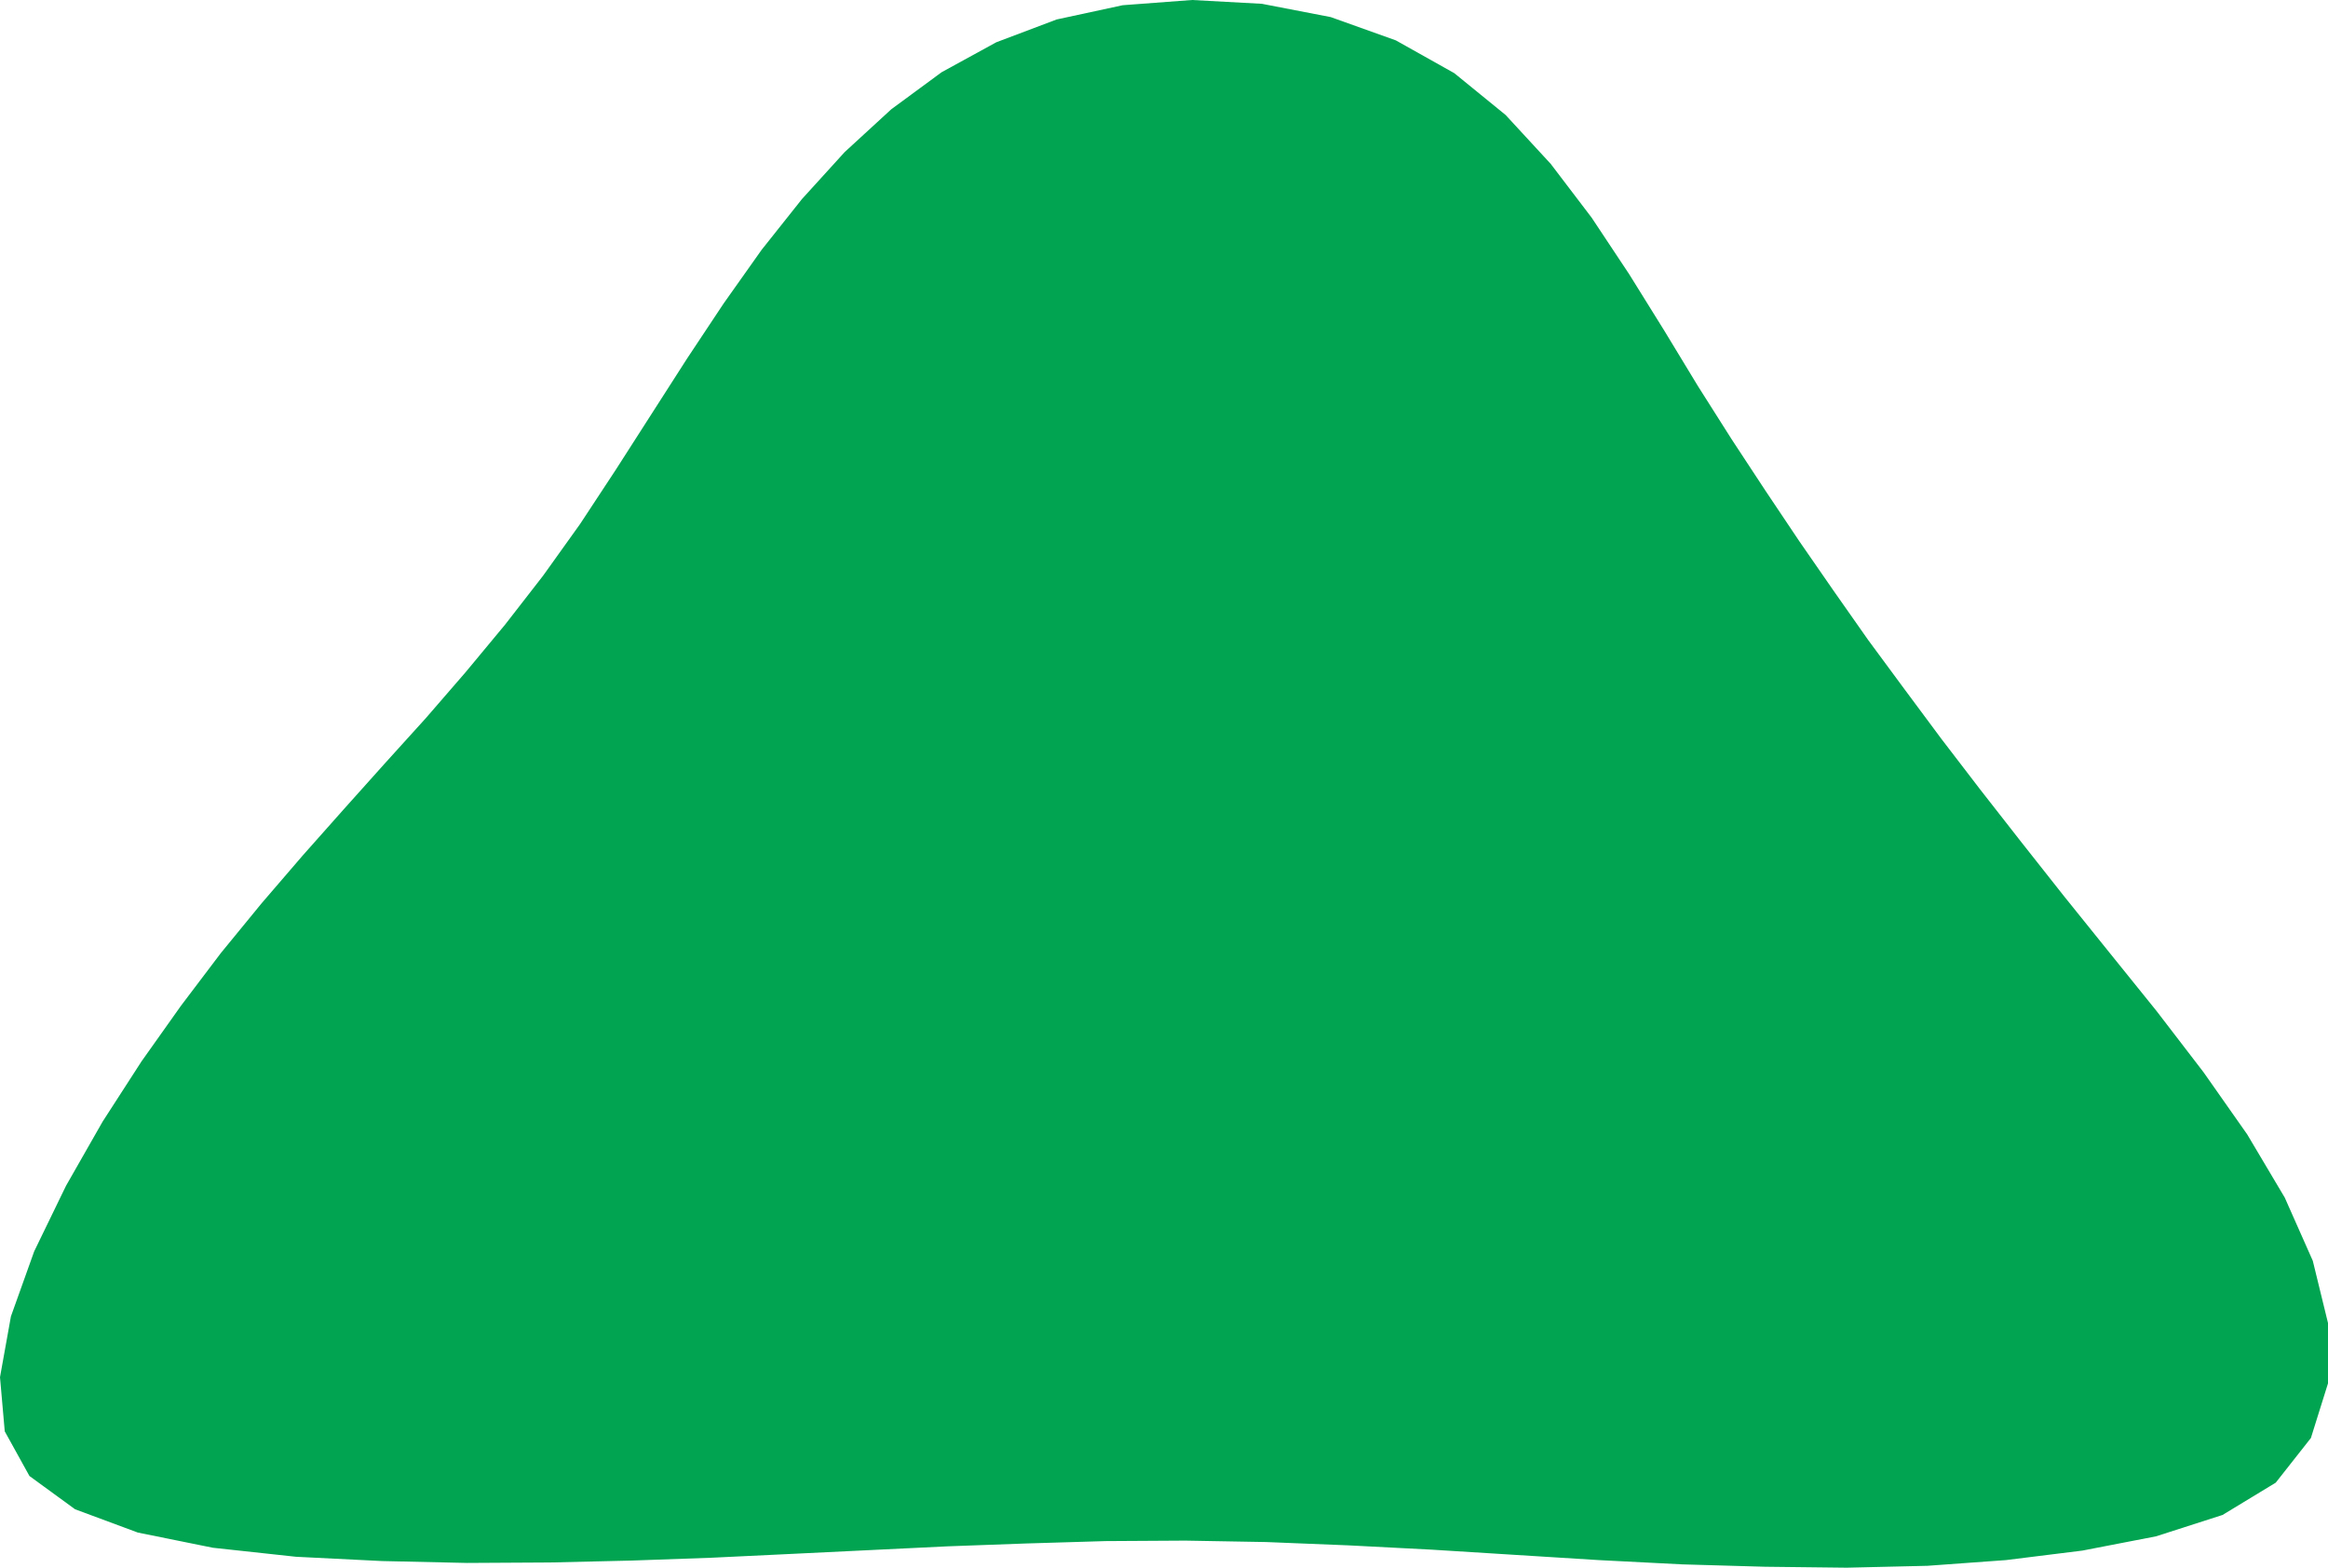
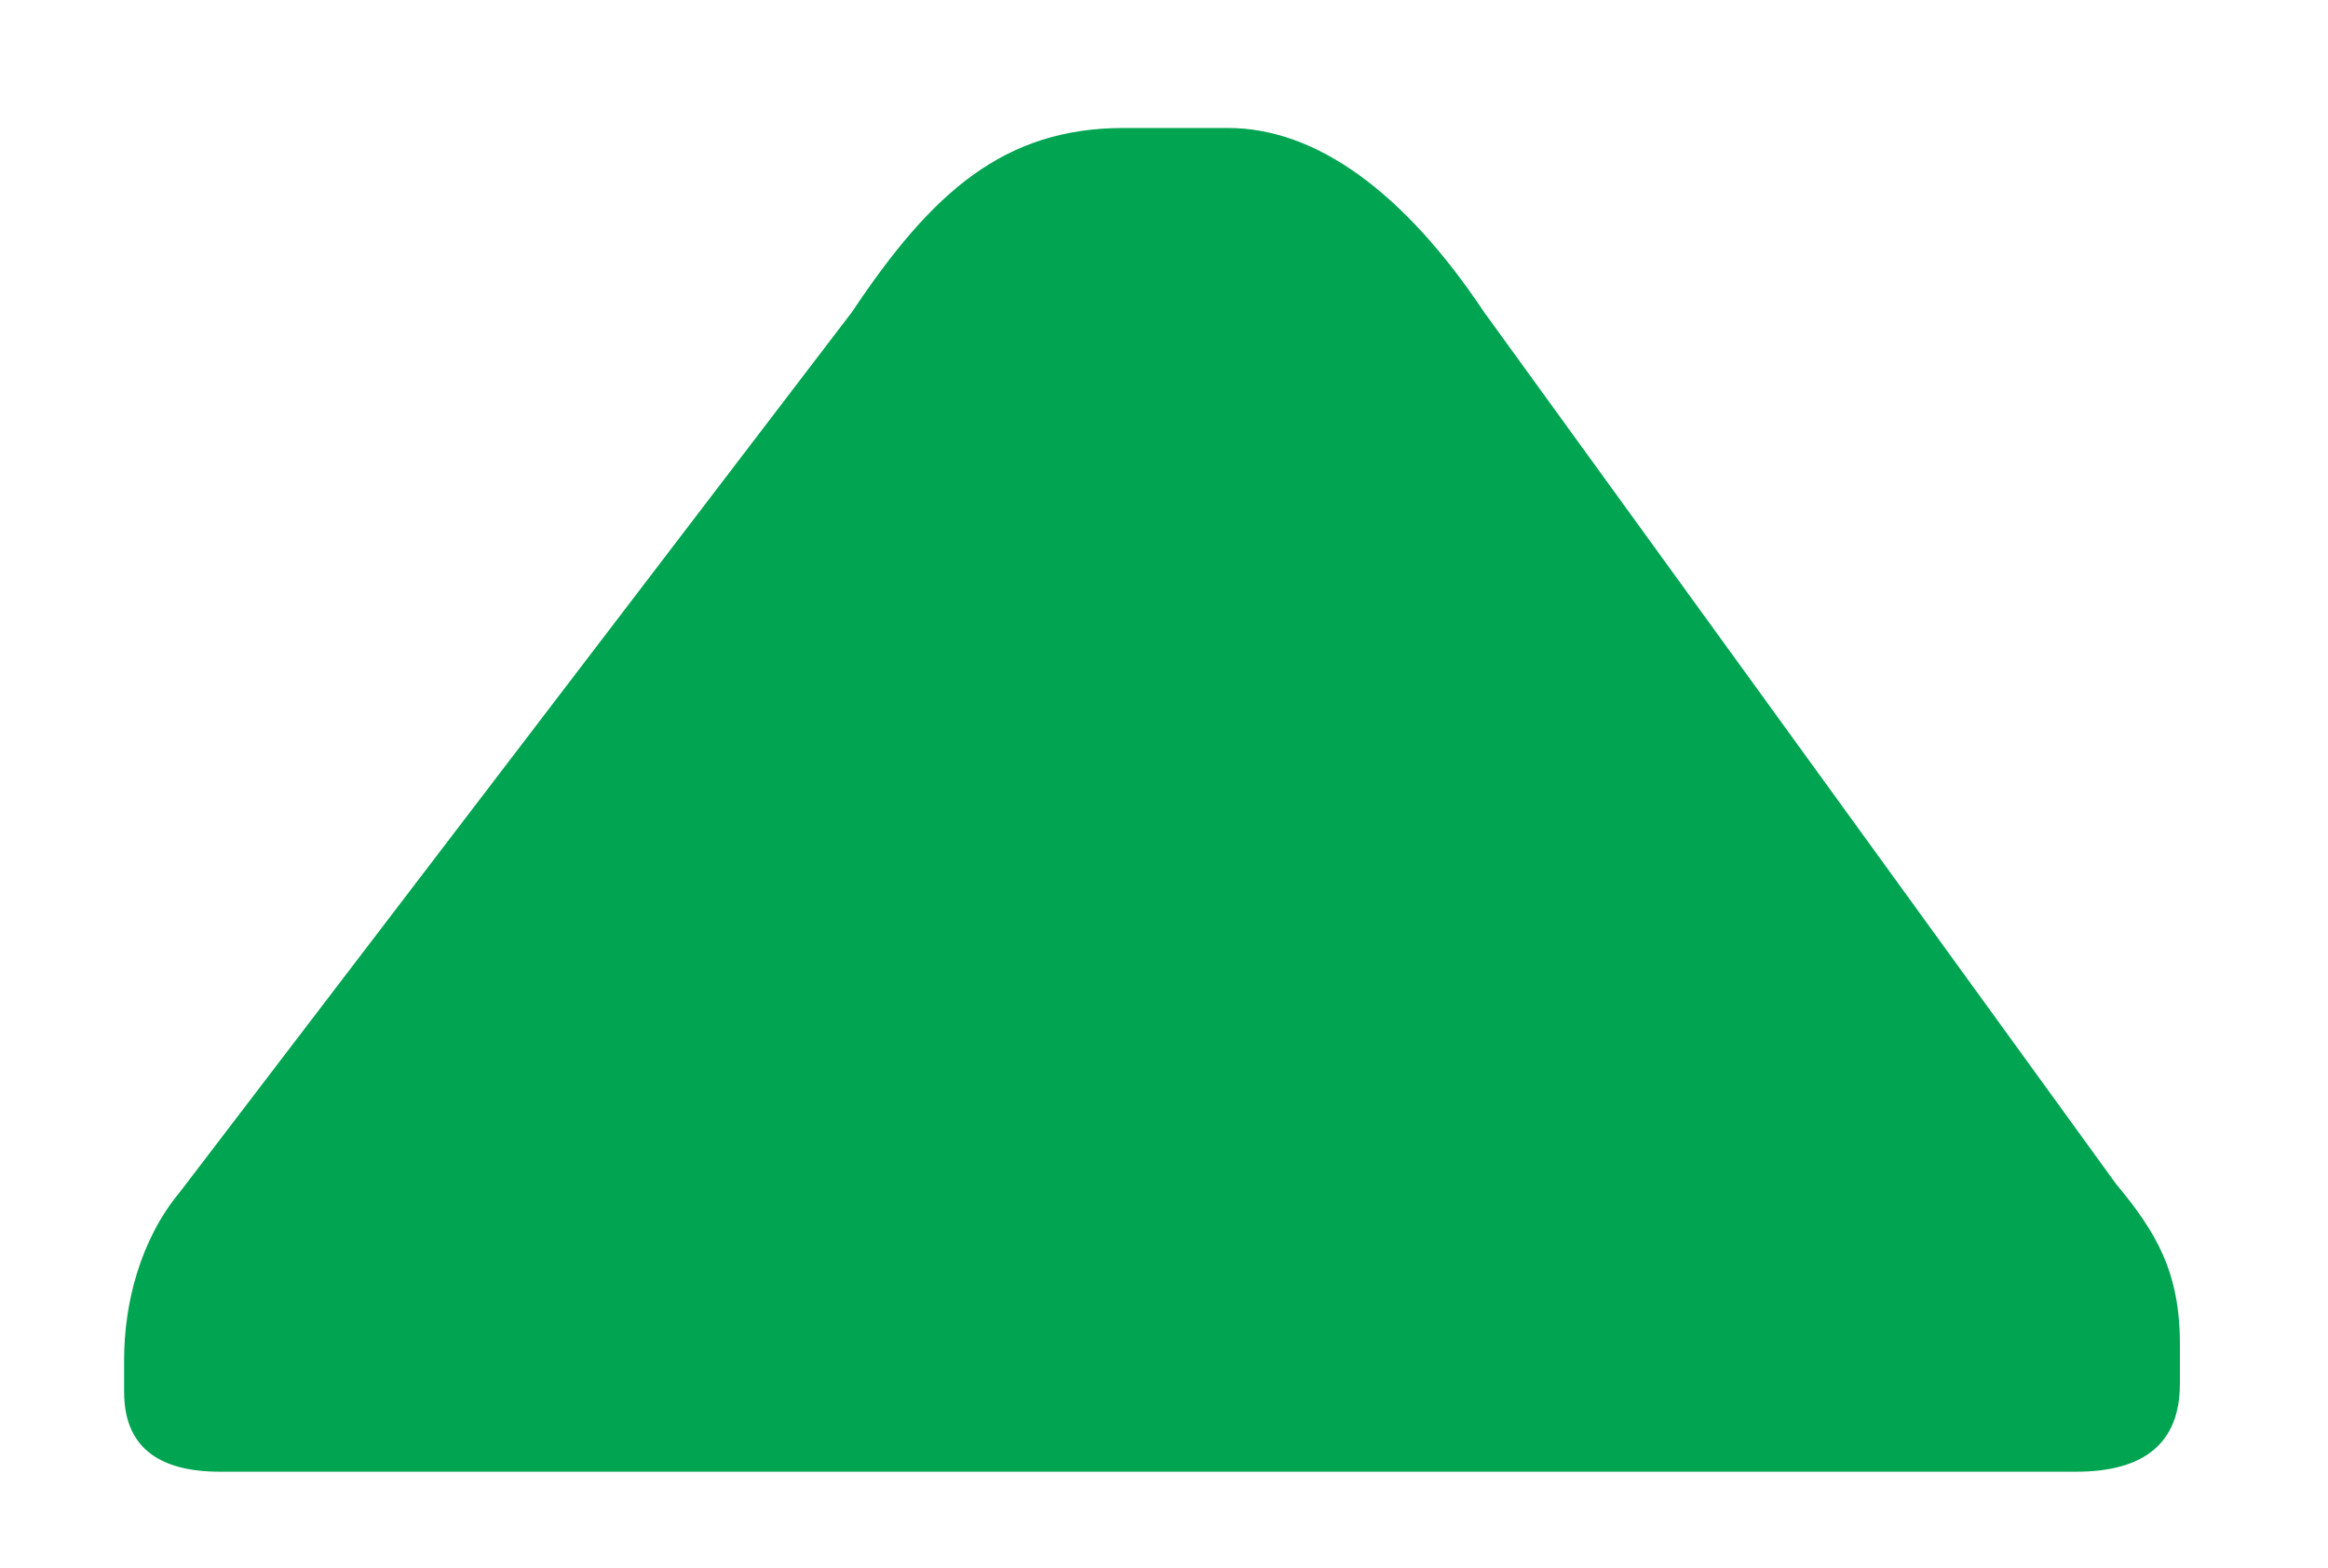
- <svg xmlns="http://www.w3.org/2000/svg" width="490mm" height="330mm" viewBox="0 0 49 33" role="img" aria-label="1/4 Rak grön">
-   <path d="M 22.24 0.41 L 20.97 0.89 L 19.82 1.52 L 18.76 2.30 L 17.78 3.20 L 16.88 4.19 L 16.03 5.26 L 15.23 6.39 L 14.46 7.55 L 13.71 8.72 L 12.96 9.89 L 12.21 11.03 L 11.43 12.12 L 10.63 13.15 L 9.80 14.15 L 8.96 15.12 L 8.10 16.07 L 7.24 17.03 L 6.37 18.01 L 5.51 19.01 L 4.65 20.06 L 3.81 21.17 L 2.98 22.34 L 2.16 23.61 L 1.39 24.96 L 0.72 26.34 L 0.23 27.71 L 0.00 28.99 L 0.10 30.13 L 0.62 31.07 L 1.58 31.77 L 2.90 32.26 L 4.48 32.58 L 6.23 32.77 L 8.04 32.86 L 9.83 32.90 L 11.58 32.89 L 13.29 32.85 L 14.98 32.79 L 16.65 32.71 L 18.30 32.63 L 19.95 32.55 L 21.60 32.49 L 23.27 32.44 L 24.95 32.43 L 26.65 32.46 L 28.39 32.53 L 30.13 32.62 L 31.89 32.73 L 33.65 32.84 L 35.41 32.93 L 37.15 32.98 L 38.87 33.00 L 40.57 32.96 L 42.22 32.84 L 43.83 32.64 L 45.38 32.34 L 46.78 31.89 L 47.90 31.21 L 48.64 30.27 L 49.00 29.12 L 49.00 27.85 L 48.68 26.54 L 48.09 25.21 L 47.30 23.88 L 46.38 22.57 L 45.39 21.28 L 44.39 20.04 L 43.44 18.86 L 42.54 17.72 L 41.68 16.62 L 40.86 15.55 L 40.08 14.50 L 39.32 13.47 L 38.59 12.43 L 37.87 11.39 L 37.16 10.33 L 36.45 9.25 L 35.74 8.13 L 35.03 6.96 L 34.29 5.77 L 33.50 4.58 L 32.64 3.45 L 31.69 2.42 L 30.61 1.54 L 29.38 0.85 L 28.01 0.36 L 26.56 0.08 L 25.09 0.00 L 23.63 0.11 Z" fill="#00a451" />
+ <svg xmlns="http://www.w3.org/2000/svg" width="490mm" height="330mm" viewBox="0 0 284 196" role="img" aria-label="1/4 Rak grön">
+   <path d="M 137 16 C 122 16 113 24 103 39 L 19 149 C 14 155 12 163 12 170 L 12 174 Q 12 184 24 184 L 256 184 Q 269 184 269 173 L 269 168 C 269 159 266 154 261 148 L 182 39 C 172 24 161 16 150 16 Z" fill="#00a451" />
</svg>
